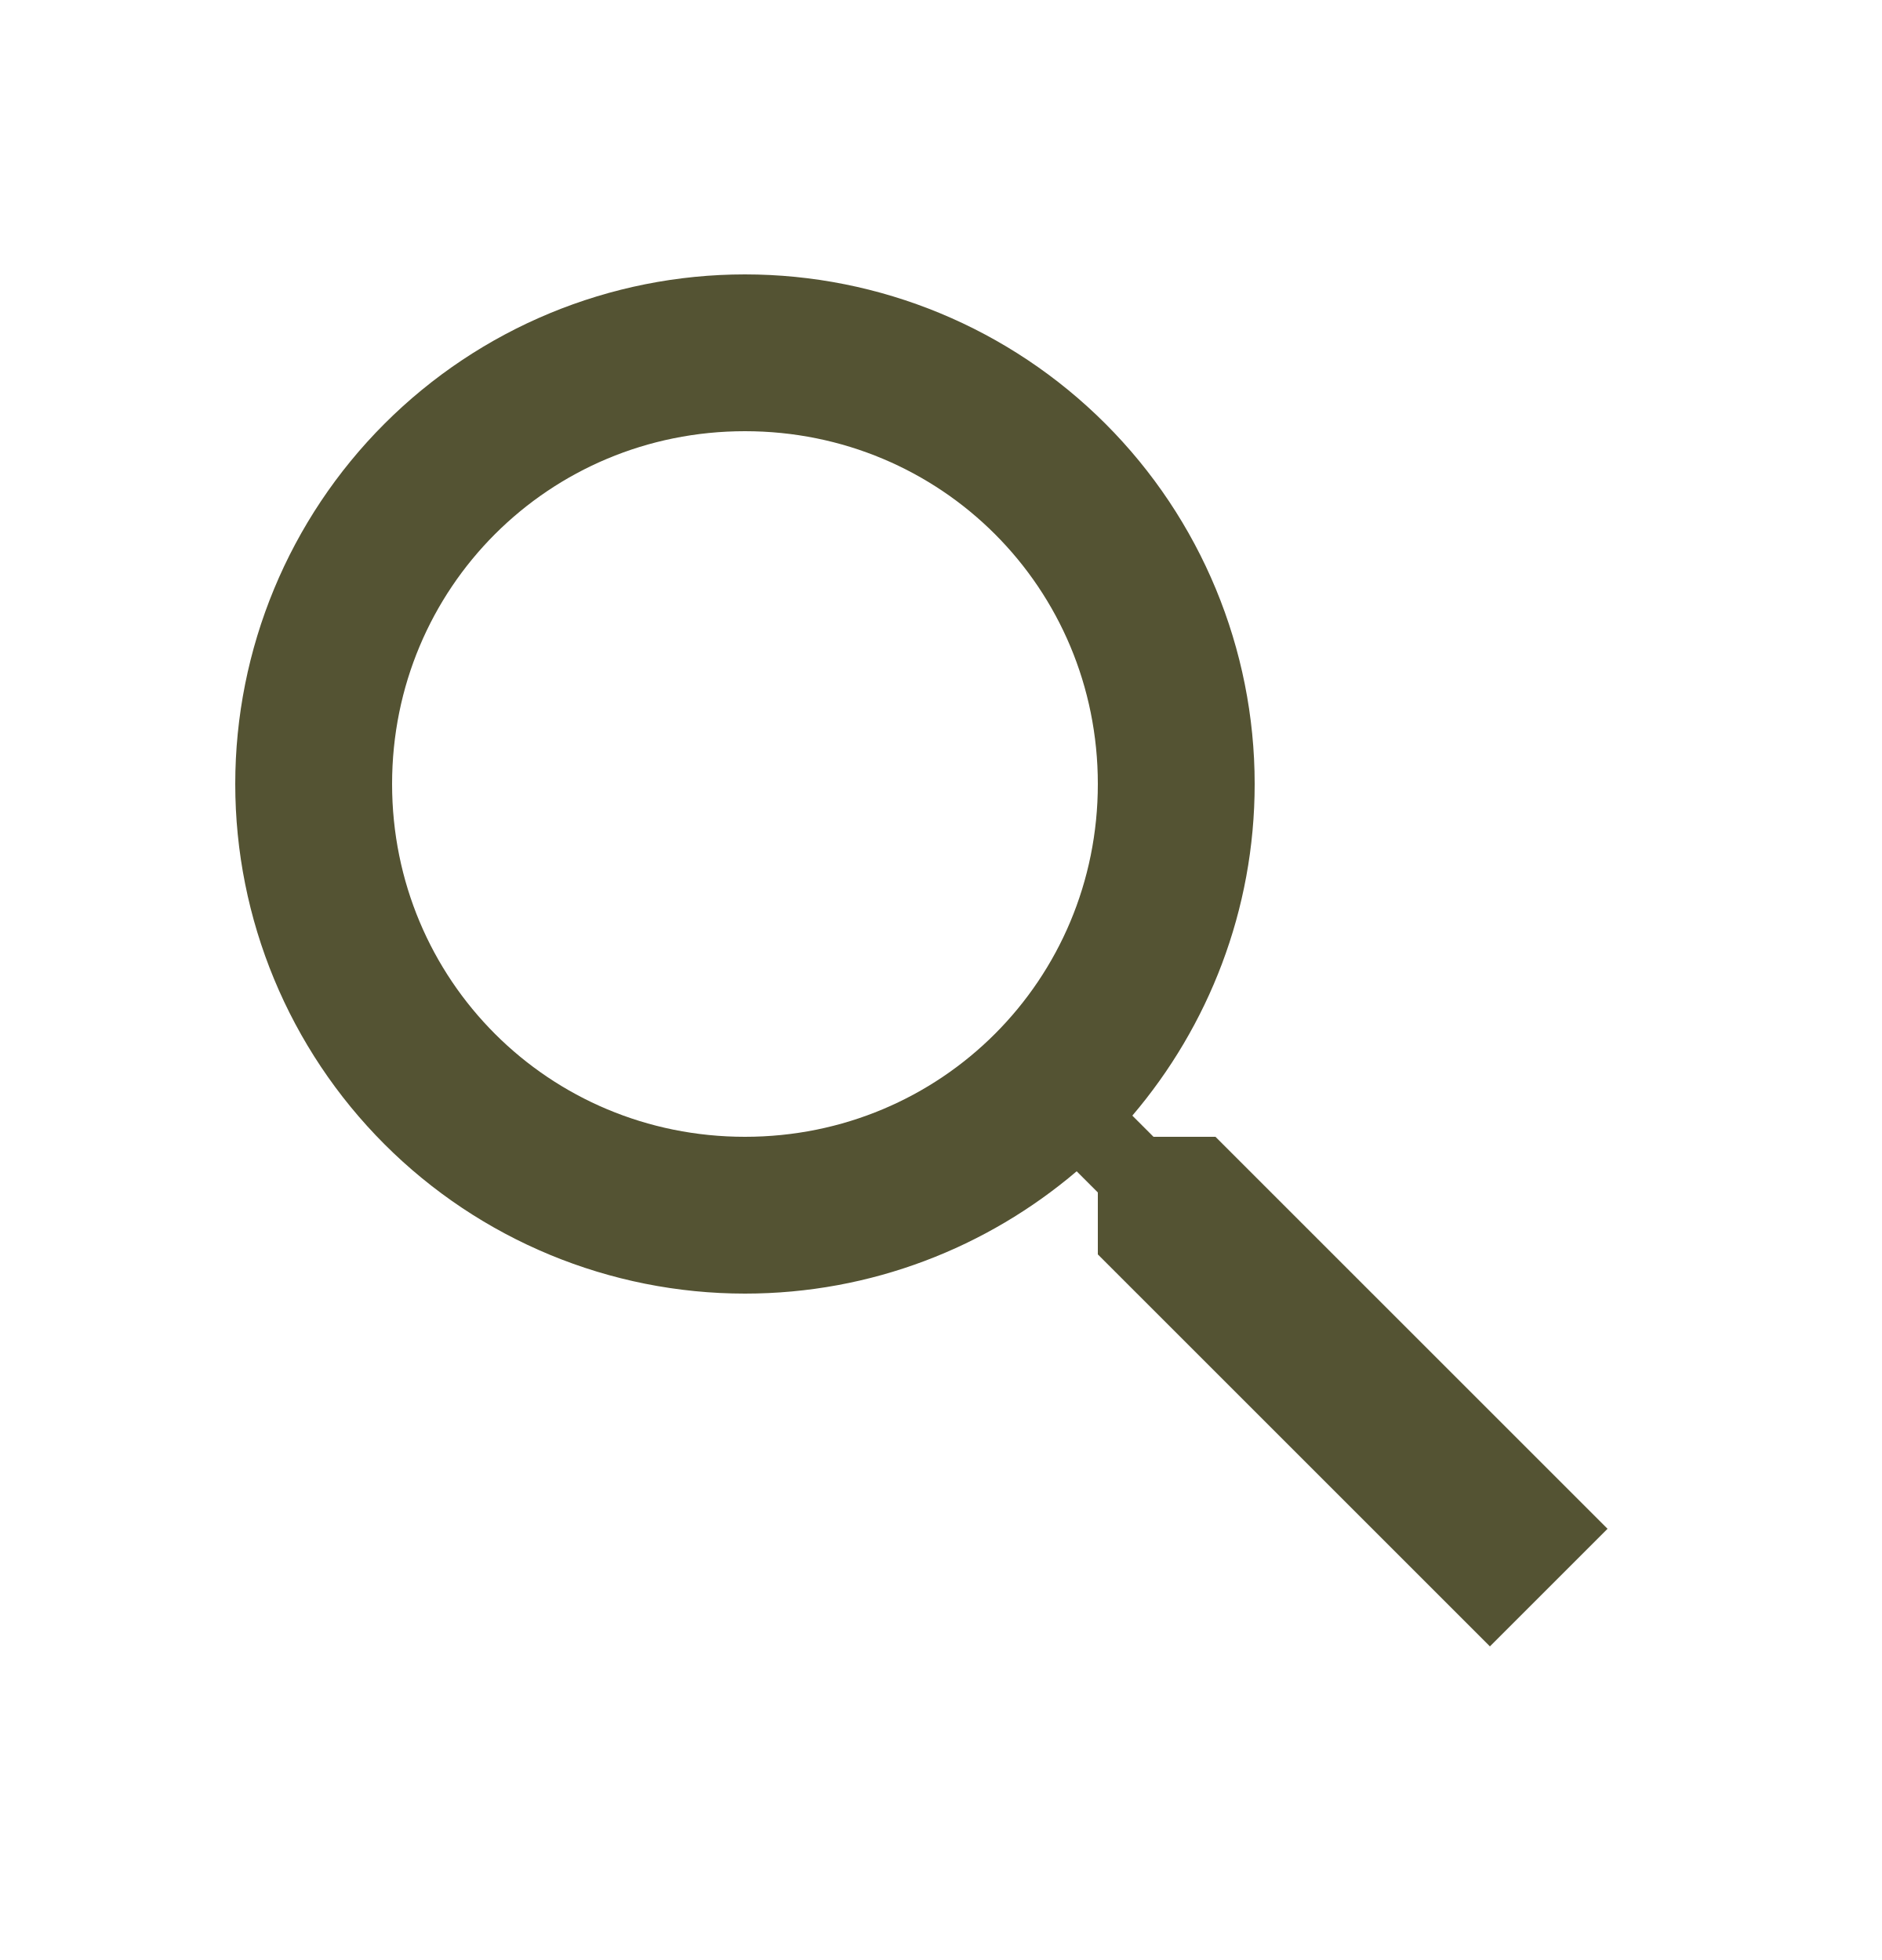
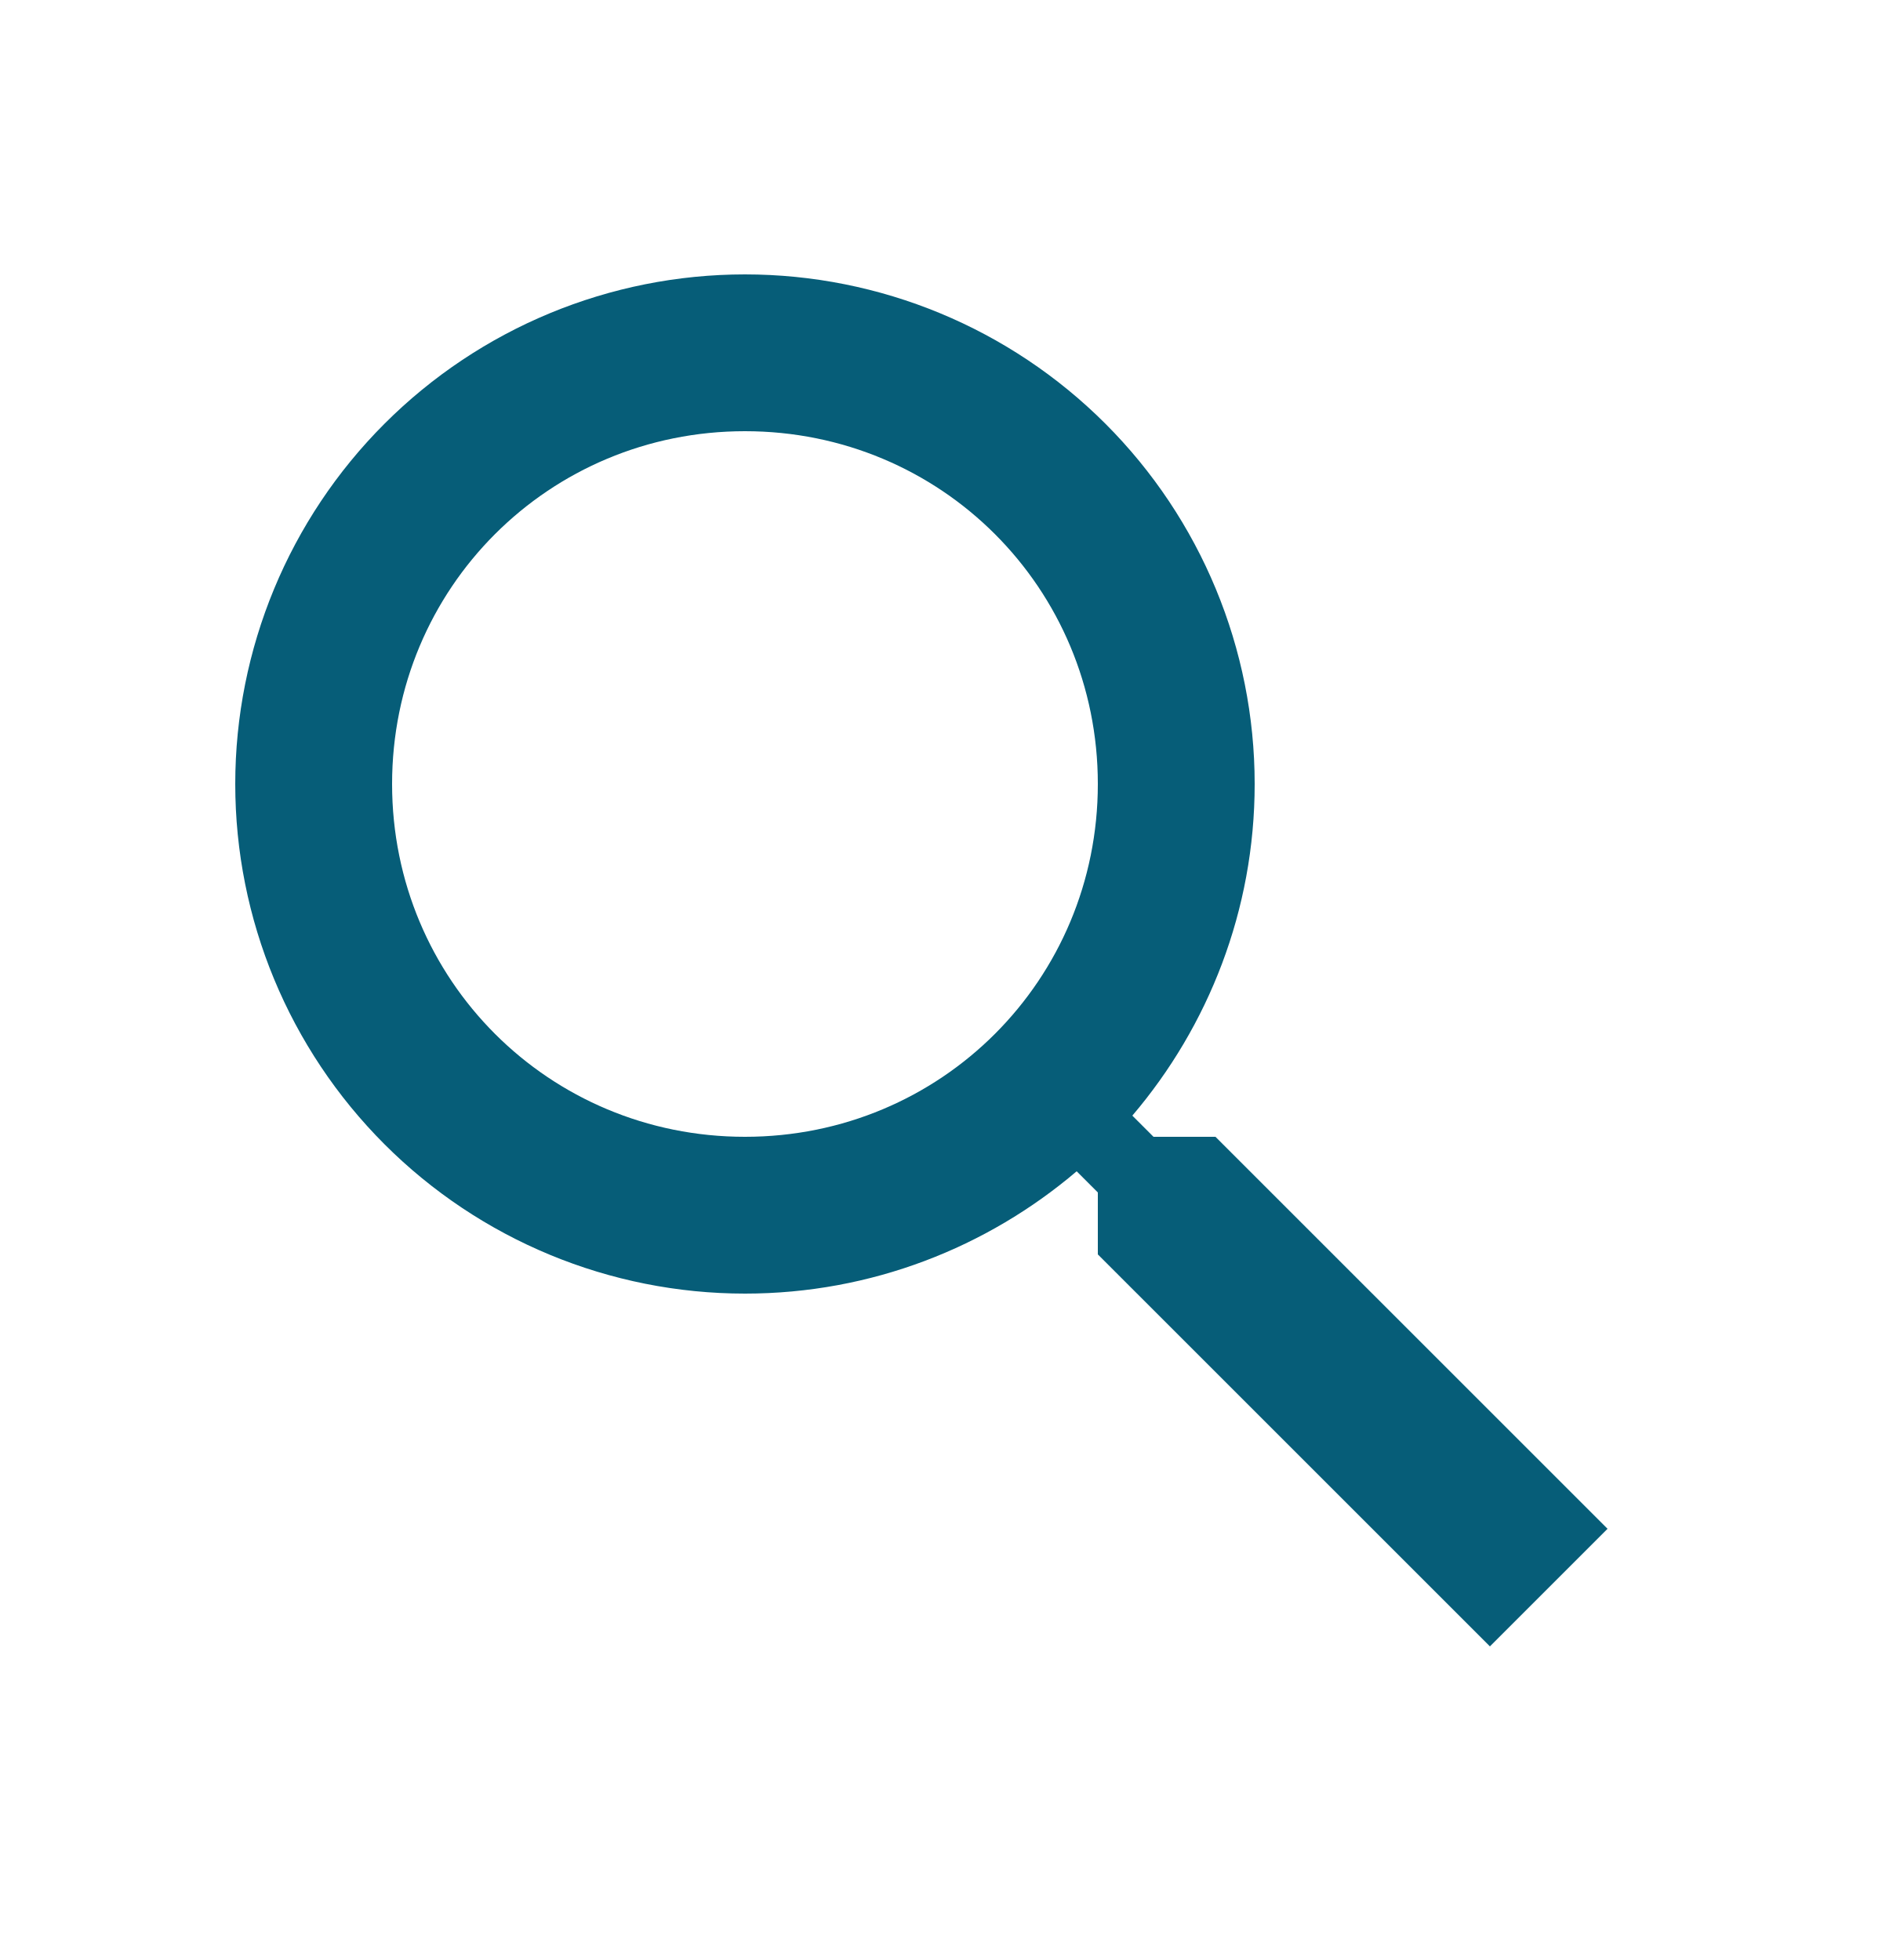
<svg xmlns="http://www.w3.org/2000/svg" width="24" height="25" viewBox="0 0 24 25" fill="none">
-   <path d="M9.5 3.5C11.224 3.5 12.877 4.185 14.096 5.404C15.315 6.623 16 8.276 16 10C16 11.61 15.41 13.09 14.44 14.23L14.71 14.5H15.5L20.5 19.5L19 21L14 16V15.21L13.73 14.94C12.59 15.91 11.11 16.5 9.5 16.5C7.776 16.5 6.123 15.815 4.904 14.596C3.685 13.377 3 11.724 3 10C3 8.276 3.685 6.623 4.904 5.404C6.123 4.185 7.776 3.5 9.5 3.5ZM9.5 5.5C7 5.5 5 7.5 5 10C5 12.5 7 14.5 9.5 14.5C12 14.5 14 12.5 14 10C14 7.5 12 5.5 9.5 5.5Z" fill="#545333" />
+   <path d="M9.5 3.5C11.224 3.5 12.877 4.185 14.096 5.404C15.315 6.623 16 8.276 16 10C16 11.61 15.41 13.09 14.44 14.23L14.71 14.5H15.5L20.5 19.5L19 21L14 16V15.21L13.73 14.94C12.59 15.91 11.11 16.5 9.5 16.5C7.776 16.5 6.123 15.815 4.904 14.596C3.685 13.377 3 11.724 3 10C3 8.276 3.685 6.623 4.904 5.404C6.123 4.185 7.776 3.5 9.5 3.5ZM9.5 5.5C7 5.5 5 7.5 5 10C5 12.5 7 14.5 9.5 14.5C12 14.5 14 12.5 14 10C14 7.5 12 5.5 9.5 5.5Z" fill="#065D78" />
</svg>
